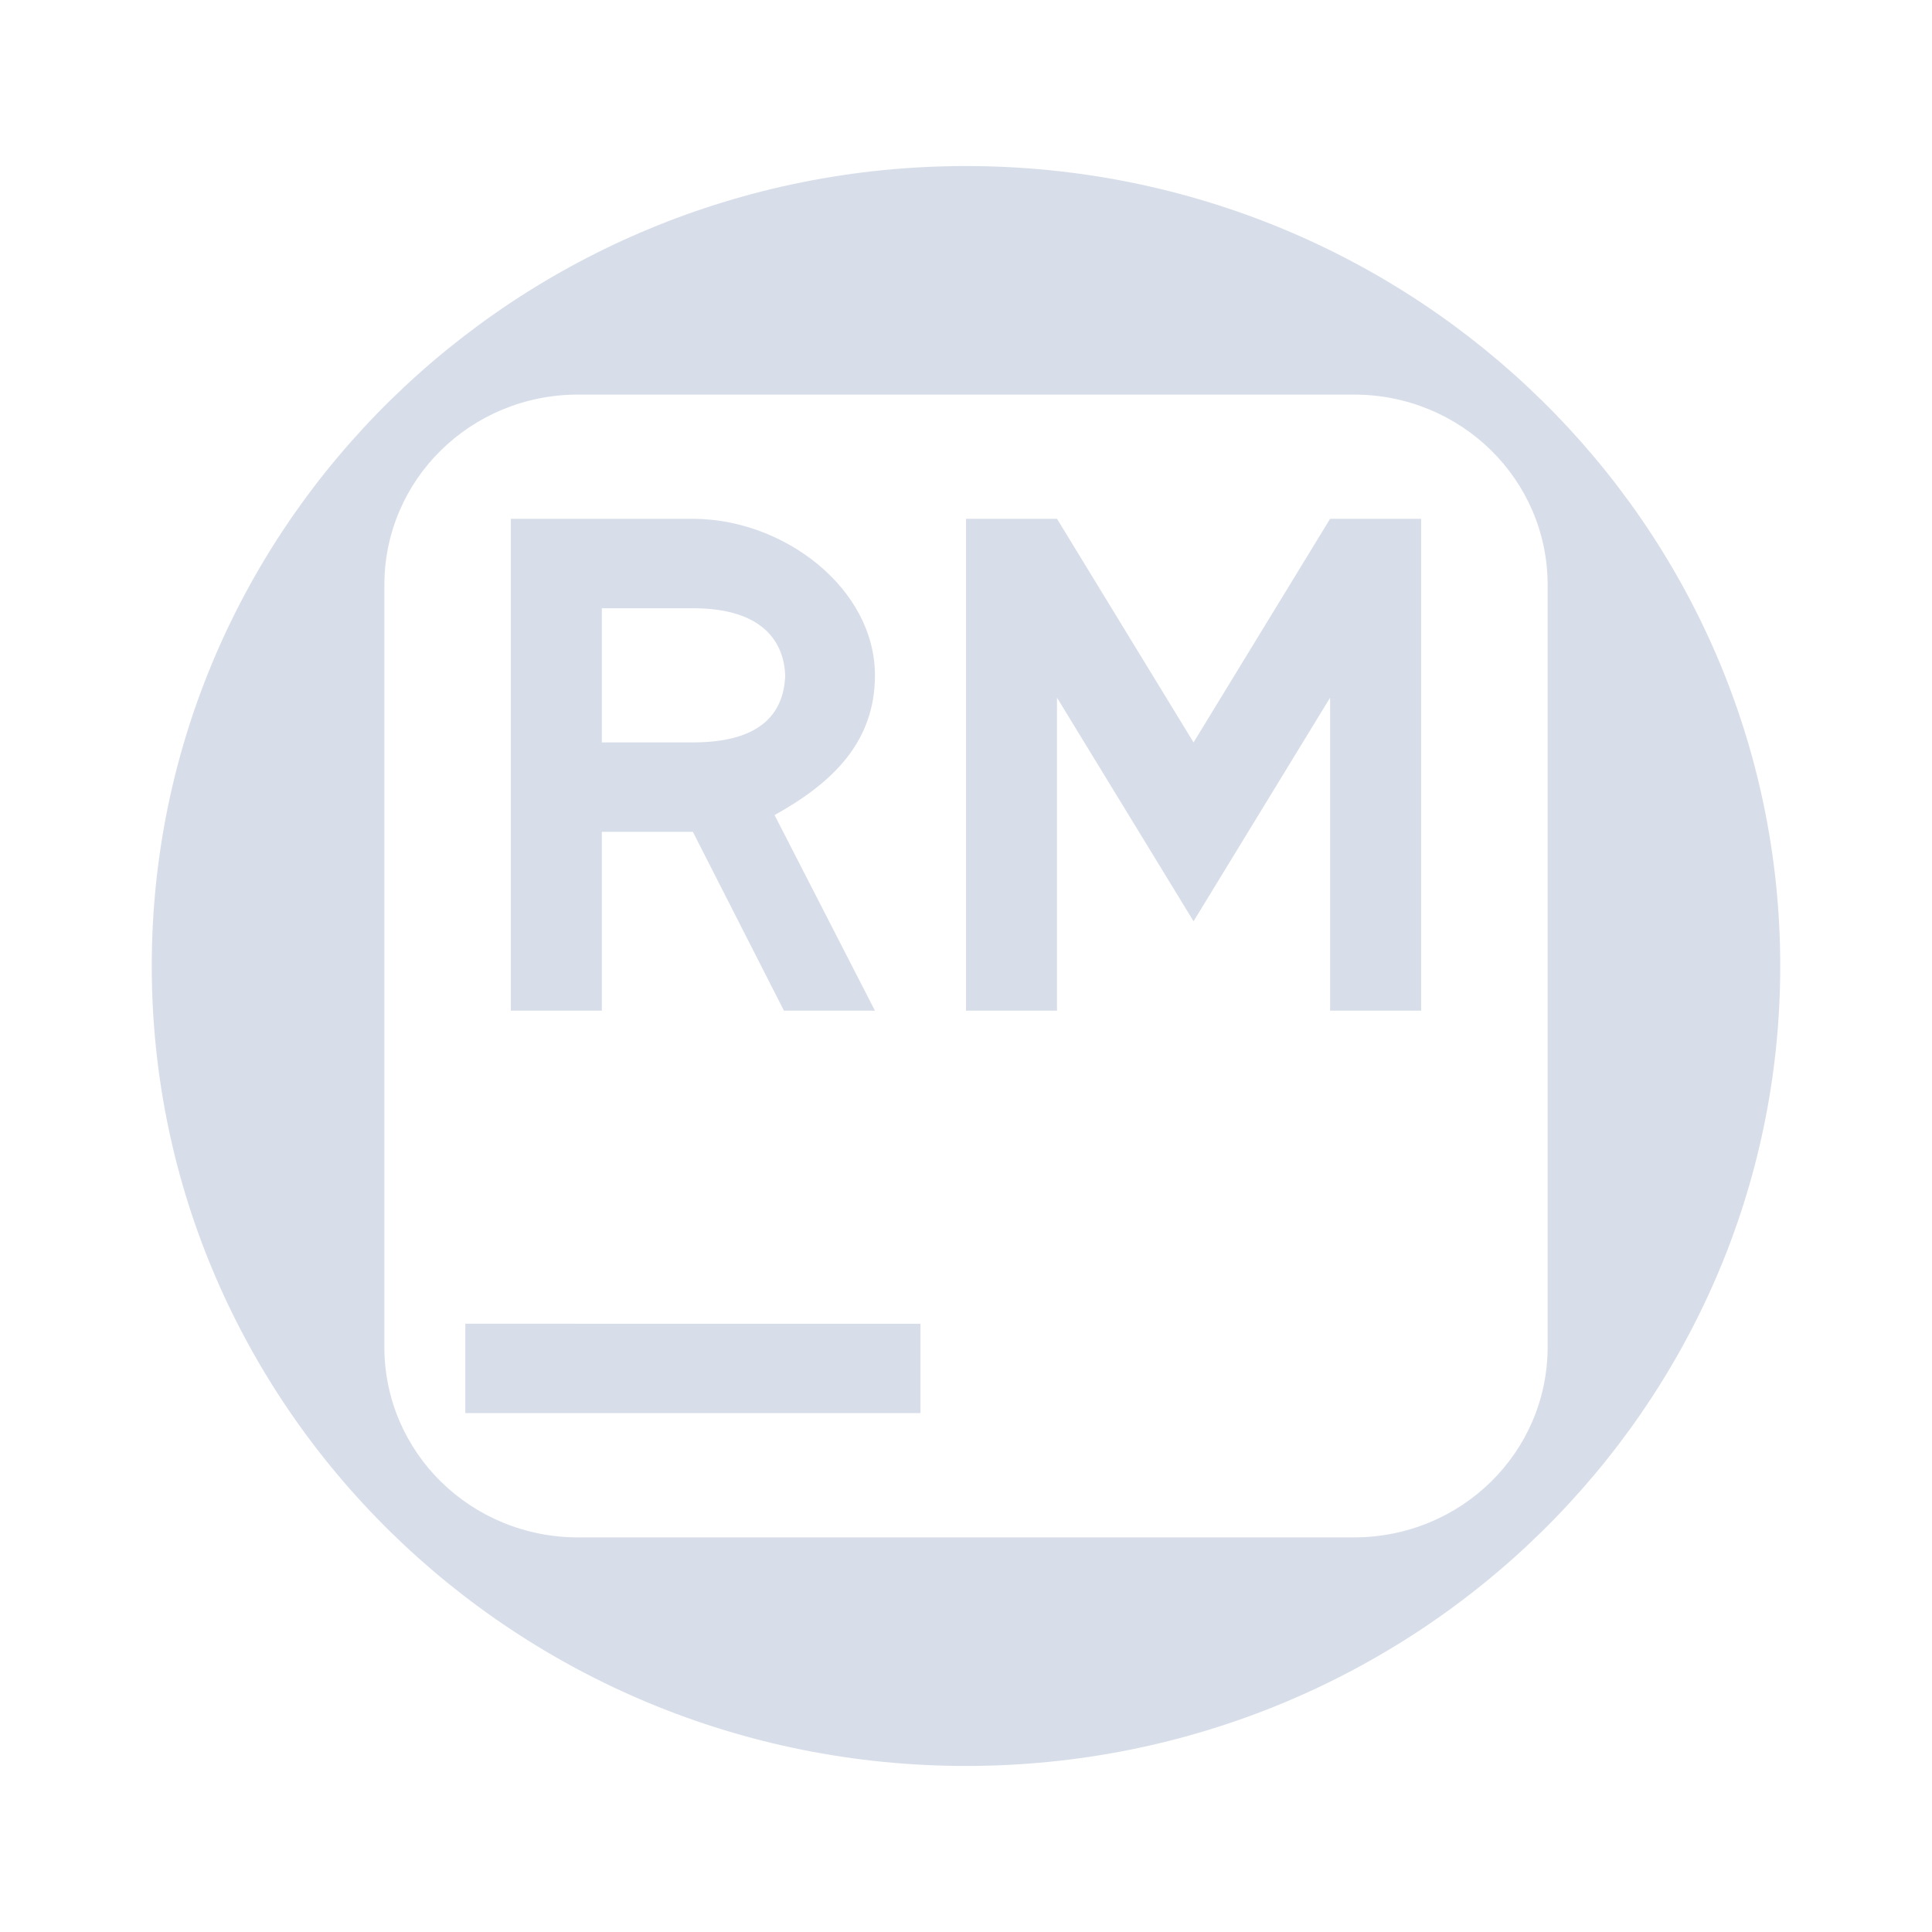
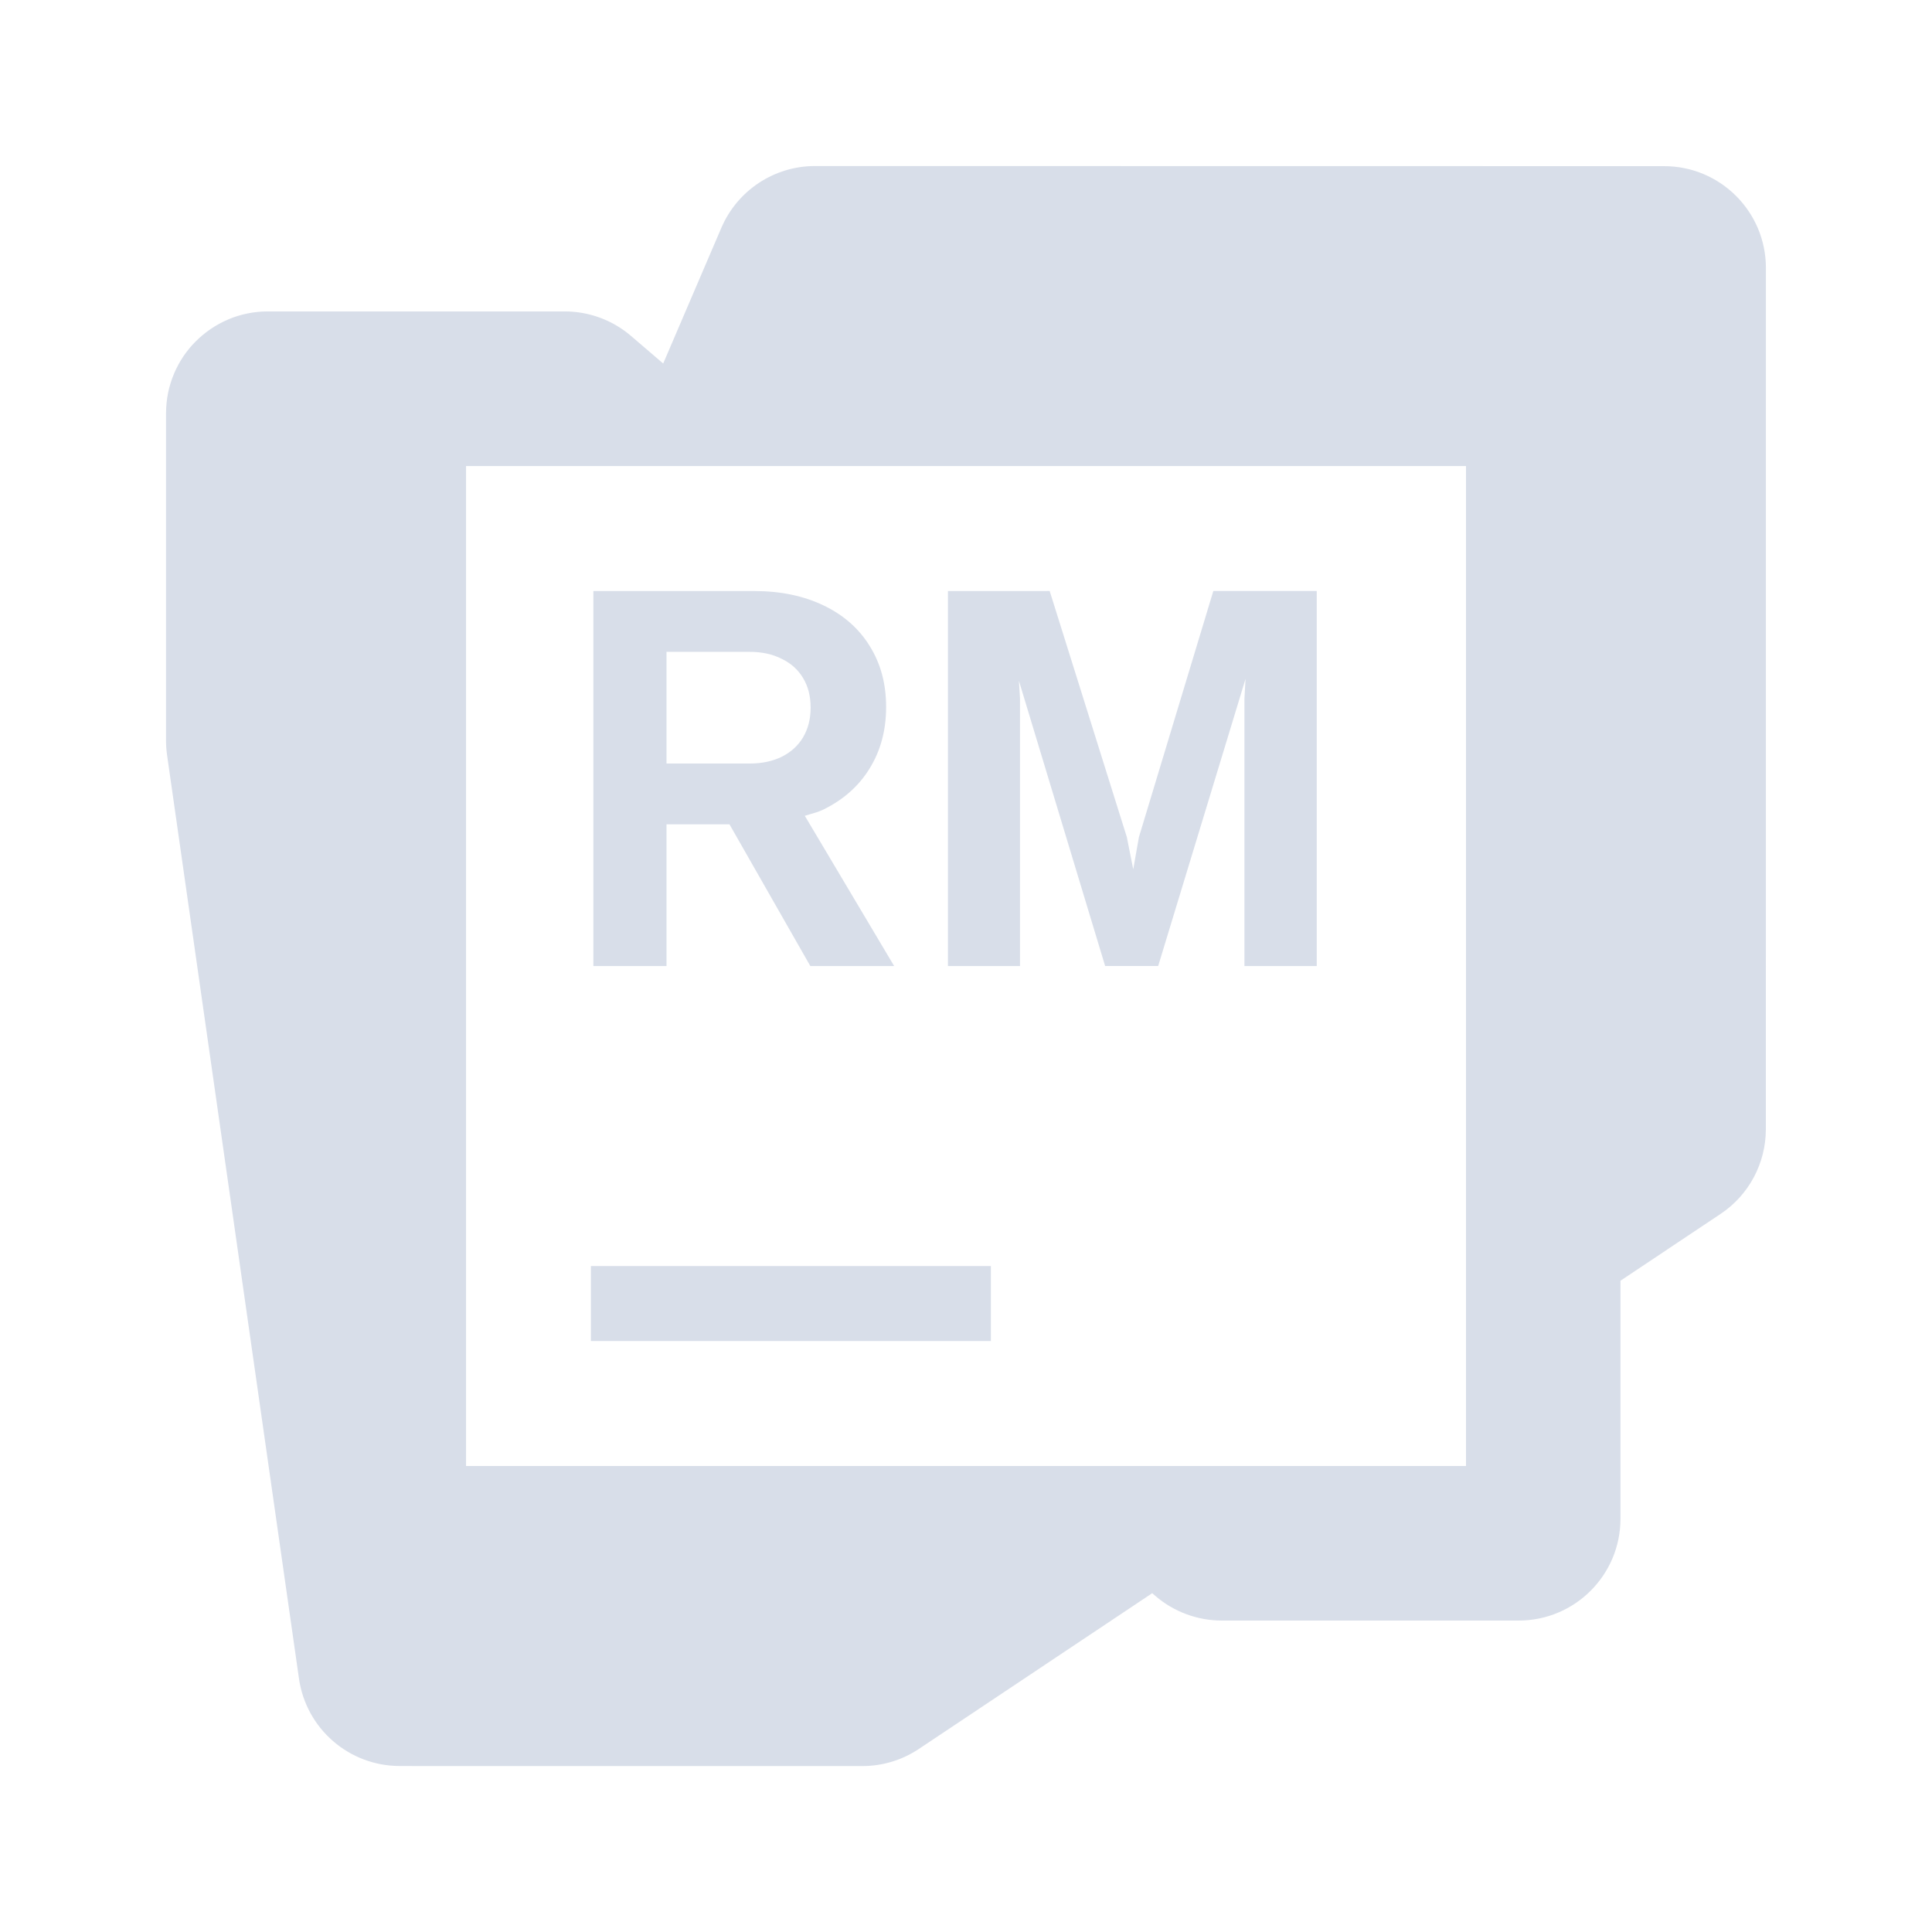
<svg xmlns="http://www.w3.org/2000/svg" id="svg3297" height="64" width="64" version="1.0">
  <defs id="defs3299">
    <style id="current-color-scheme" type="text/css">.ColorScheme-Text {color:#d8dee9} .ColorScheme-Highlight {color:#3b4252}</style>
  </defs>
-   <path id="path5" style="fill:currentColor;fill-opacity:1;fill-rule:nonzero;stroke:none;stroke-width:1.225" d="m 32,5.5 c -14.896,0 -26.973,11.865 -26.973,26.5 0,14.635 12.077,26.5 26.973,26.5 14.896,0 26.973,-11.865 26.973,-26.5 0,-14.635 -12.077,-26.5 -26.973,-26.5 z m -12.845,7.571 h 25.69 c 3.558,0 6.422,2.813 6.422,6.309 v 25.239 c 0,3.496 -2.864,6.309 -6.422,6.309 h -25.69 c -3.558,0 -6.422,-2.813 -6.422,-6.309 V 19.38 c 0,-3.496 2.864,-6.309 6.422,-6.309 z m -2.233,4.115 v 16.294 h 3.015 v -5.924 h 3.015 l 3.017,5.924 h 3.015 l -3.325,-6.479 c 1.906,-1.061 3.325,-2.408 3.325,-4.63 0,-2.878 -3.014,-5.185 -6.03,-5.185 z m 15.078,0 v 16.294 h 3.015 V 23.112 l 4.523,7.407 4.523,-7.407 v 10.368 h 3.017 V 17.186 h -3.017 l -4.523,7.407 -4.523,-7.407 z m -12.063,2.963 h 3.017 c 2.391,0 3.016,1.188 3.057,2.222 -0.042,1.167 -0.705,2.222 -3.057,2.222 h -3.017 z m -4.523,23.701 v 2.961 h 15.078 V 43.851 Z" class="ColorScheme-Text" />
+   <path id="path5" d="m 26.998,5.5 c -1.349,0 -2.569,0.805 -3.101,2.044 l -1.928,4.498 -1.066,-0.914 c -0.611,-0.524 -1.391,-0.812 -2.196,-0.812 h -1.147 -0.002 c -0.011,-1.12e-4 -0.023,0 -0.034,0 h -8.652 c -0.466,0 -0.908,0.095 -1.312,0.265 l -0.002,0.002 c -0.403,0.171 -0.766,0.418 -1.071,0.723 -0.076,0.076 -0.15,0.155 -0.218,0.238 v 0.002 c -0.068,0.083 -0.134,0.168 -0.194,0.257 v 0.002 c -0.06,0.089 -0.117,0.181 -0.168,0.277 v 0.002 c -0.052,0.095 -0.1,0.194 -0.142,0.294 v 0.002 c -0.042,0.1 -0.081,0.202 -0.113,0.307 v 0.002 c -0.033,0.105 -0.062,0.213 -0.084,0.322 v 0.002 c -0.022,0.109 -0.039,0.22 -0.05,0.333 v 0.002 c -0.011,0.113 -0.018,0.227 -0.018,0.343 v 0.002 9.53 1.312 c 0,0.159 0.012,0.319 0.034,0.477 l 4.37,30.594 c 0.238,1.662 1.66,2.895 3.338,2.895 h 0.348 c 0.034,9.5e-4 0.066,0.002 0.1,0.002 h 14.879 c 0.666,0 1.317,-0.198 1.871,-0.568 l 7.728,-5.158 0.11,0.094 c 0.611,0.524 1.391,0.812 2.196,0.812 h 9.834 c 1.863,0 3.372,-1.51 3.372,-3.372 v -7.885 l 3.317,-2.214 c 0.938,-0.625 1.499,-1.679 1.499,-2.806 l 0.002,-28.53 c 0,-1.863 -1.51,-3.372 -3.372,-3.372 z m -11.56,9.938 h 33.125 v 33.125 h -33.125 z m 4.218,4.141 v 12.422 h 2.423 v -4.694 h 2.086 l 2.678,4.694 h 2.777 l -2.96,-4.977 c 0.059,-0.019 0.119,-0.036 0.18,-0.053 0.142,-0.041 0.283,-0.081 0.411,-0.142 0.674,-0.325 1.192,-0.781 1.553,-1.367 0.367,-0.591 0.55,-1.272 0.55,-2.041 0,-0.769 -0.179,-1.434 -0.54,-2.014 -0.355,-0.58 -0.864,-1.03 -1.527,-1.349 -0.663,-0.319 -1.429,-0.479 -2.298,-0.479 z m 11.746,0 v 12.422 h 2.387 v -8.864 l -0.036,-0.586 2.856,9.449 h 1.757 l 2.894,-9.512 -0.036,0.649 v 8.864 h 2.395 V 19.578 h -3.426 l -2.465,8.153 -0.188,1.066 -0.212,-1.066 -2.556,-8.153 z m -9.323,2.014 h 2.751 c 0.408,0 0.762,0.077 1.064,0.231 0.308,0.147 0.545,0.361 0.71,0.639 0.165,0.271 0.249,0.597 0.249,0.975 0,0.378 -0.083,0.701 -0.249,0.985 -0.165,0.278 -0.402,0.493 -0.71,0.647 -0.302,0.147 -0.656,0.223 -1.064,0.223 h -2.751 z m -2.505,20.346 v 2.484 h 13.25 v -2.484 z" style="fill:currentColor;fill-opacity:1;stroke-width:0.828" class="ColorScheme-Text" />
</svg>
